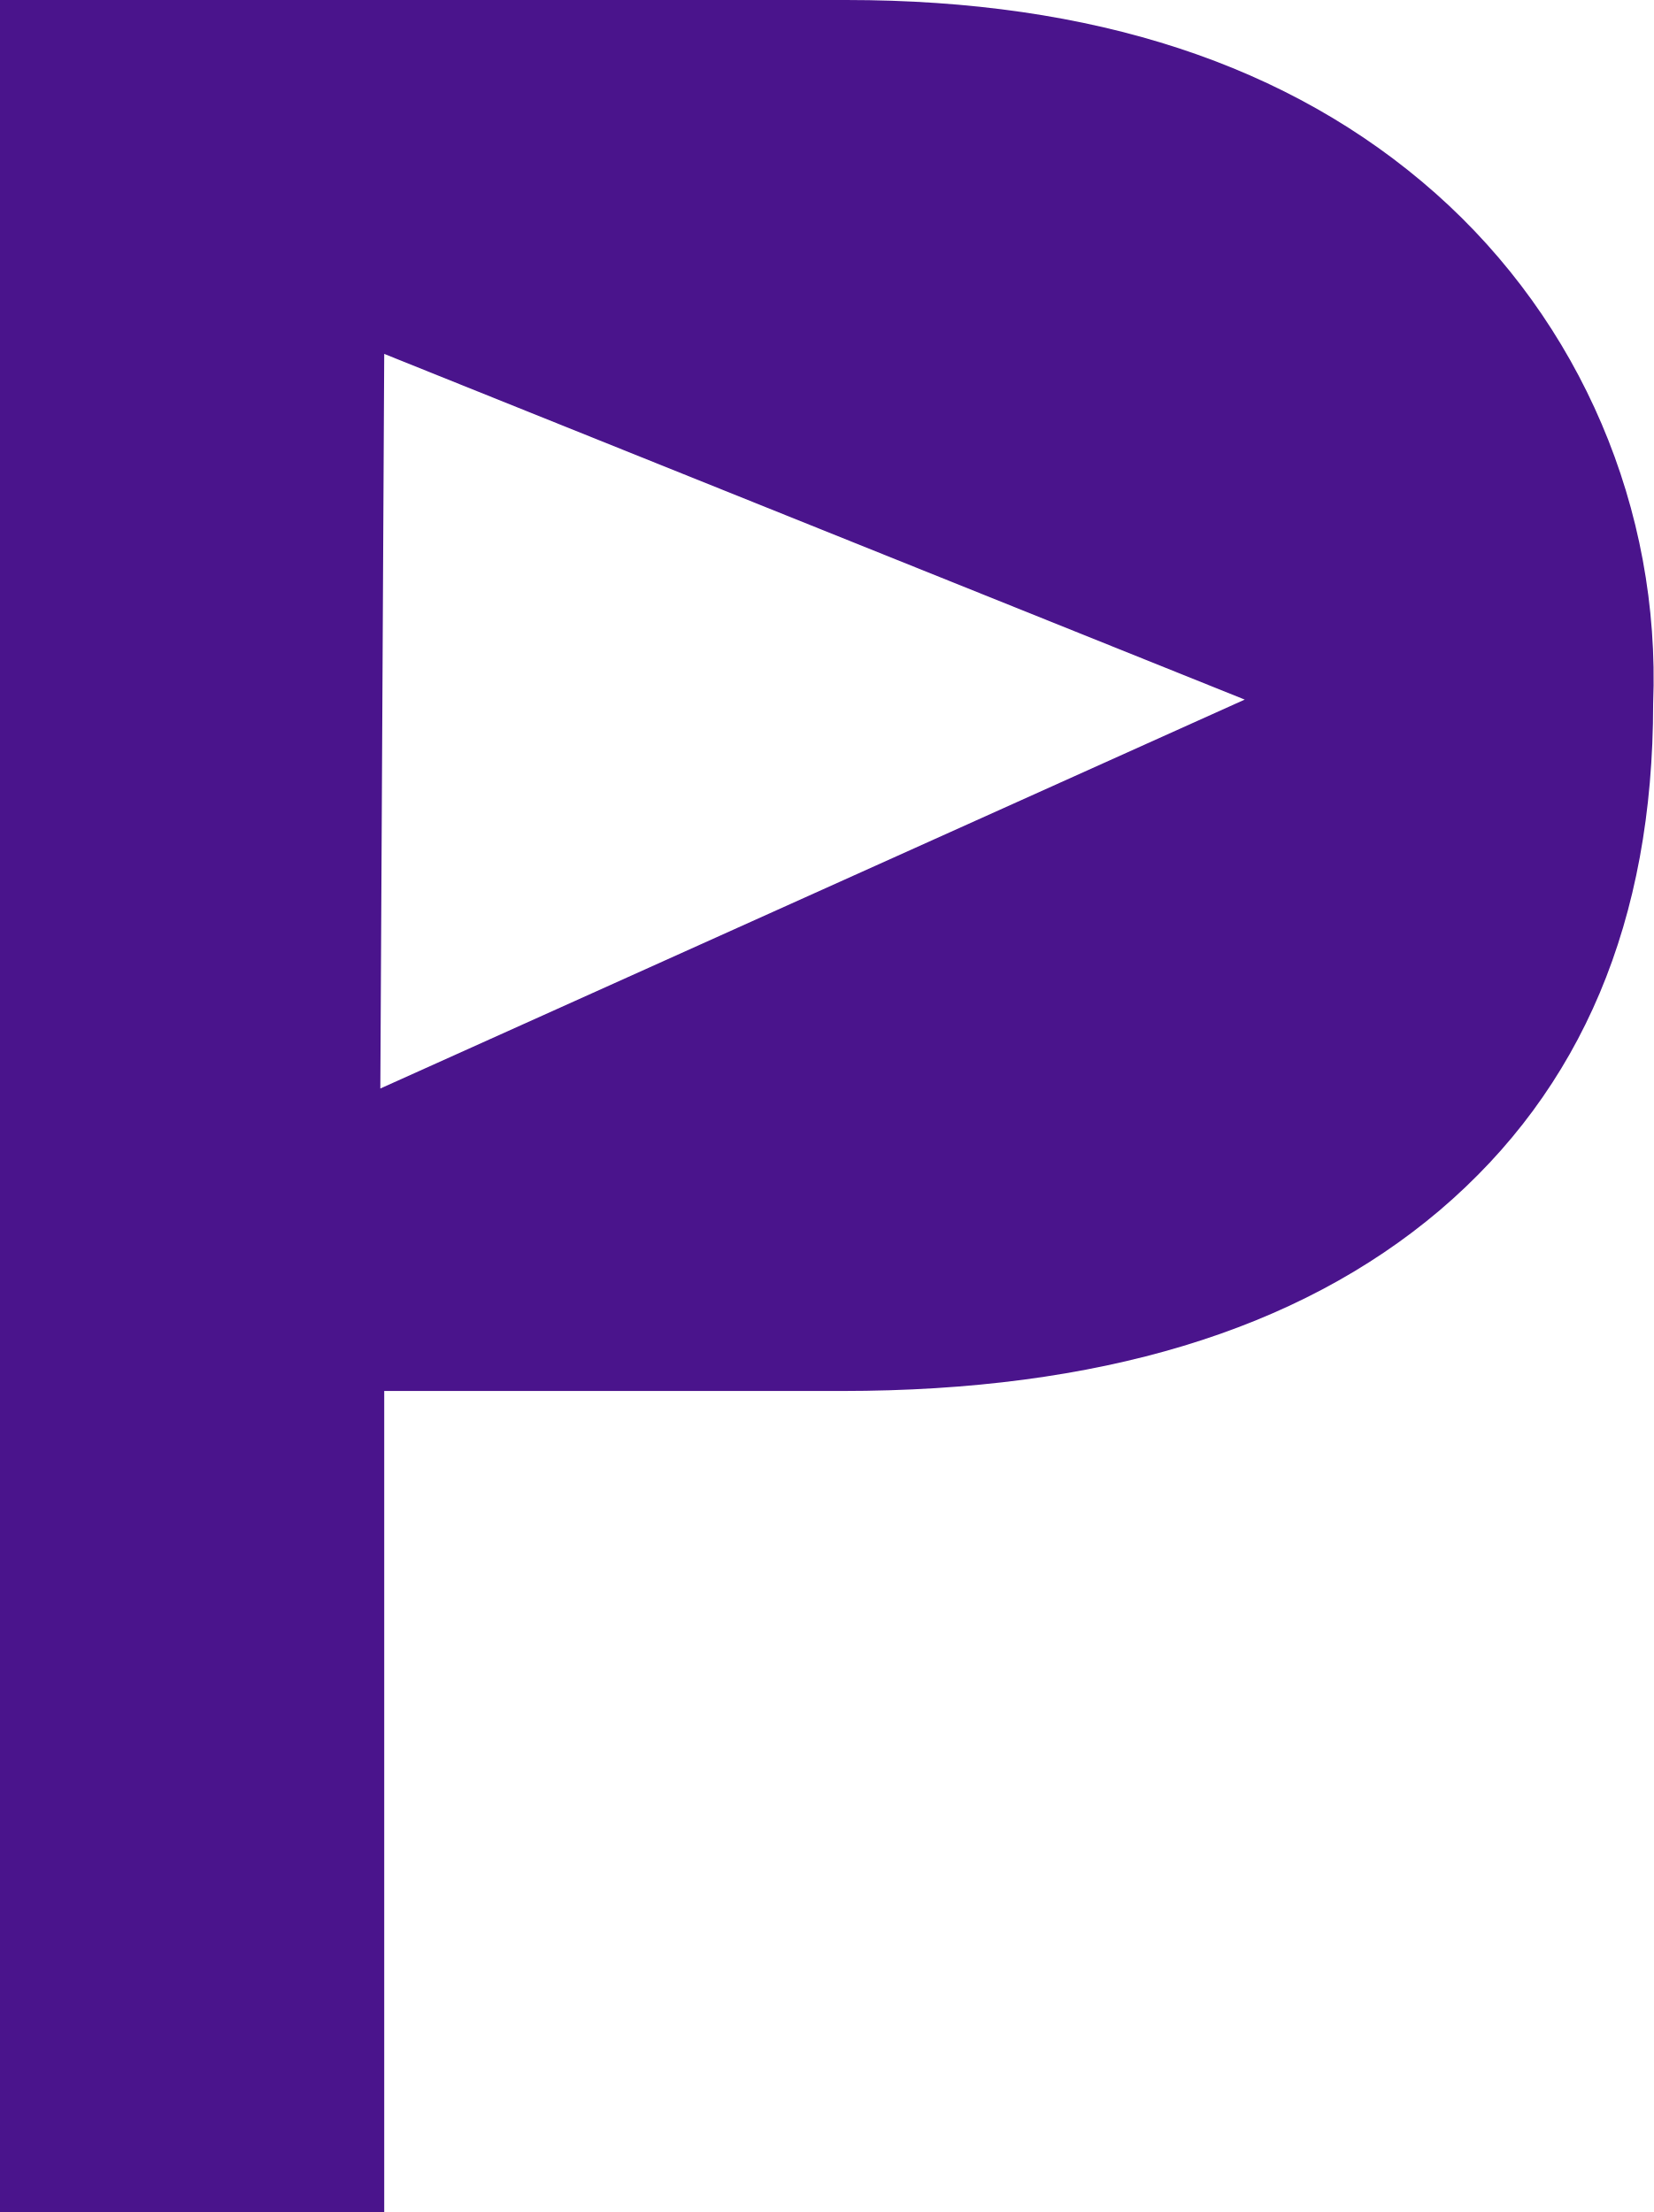
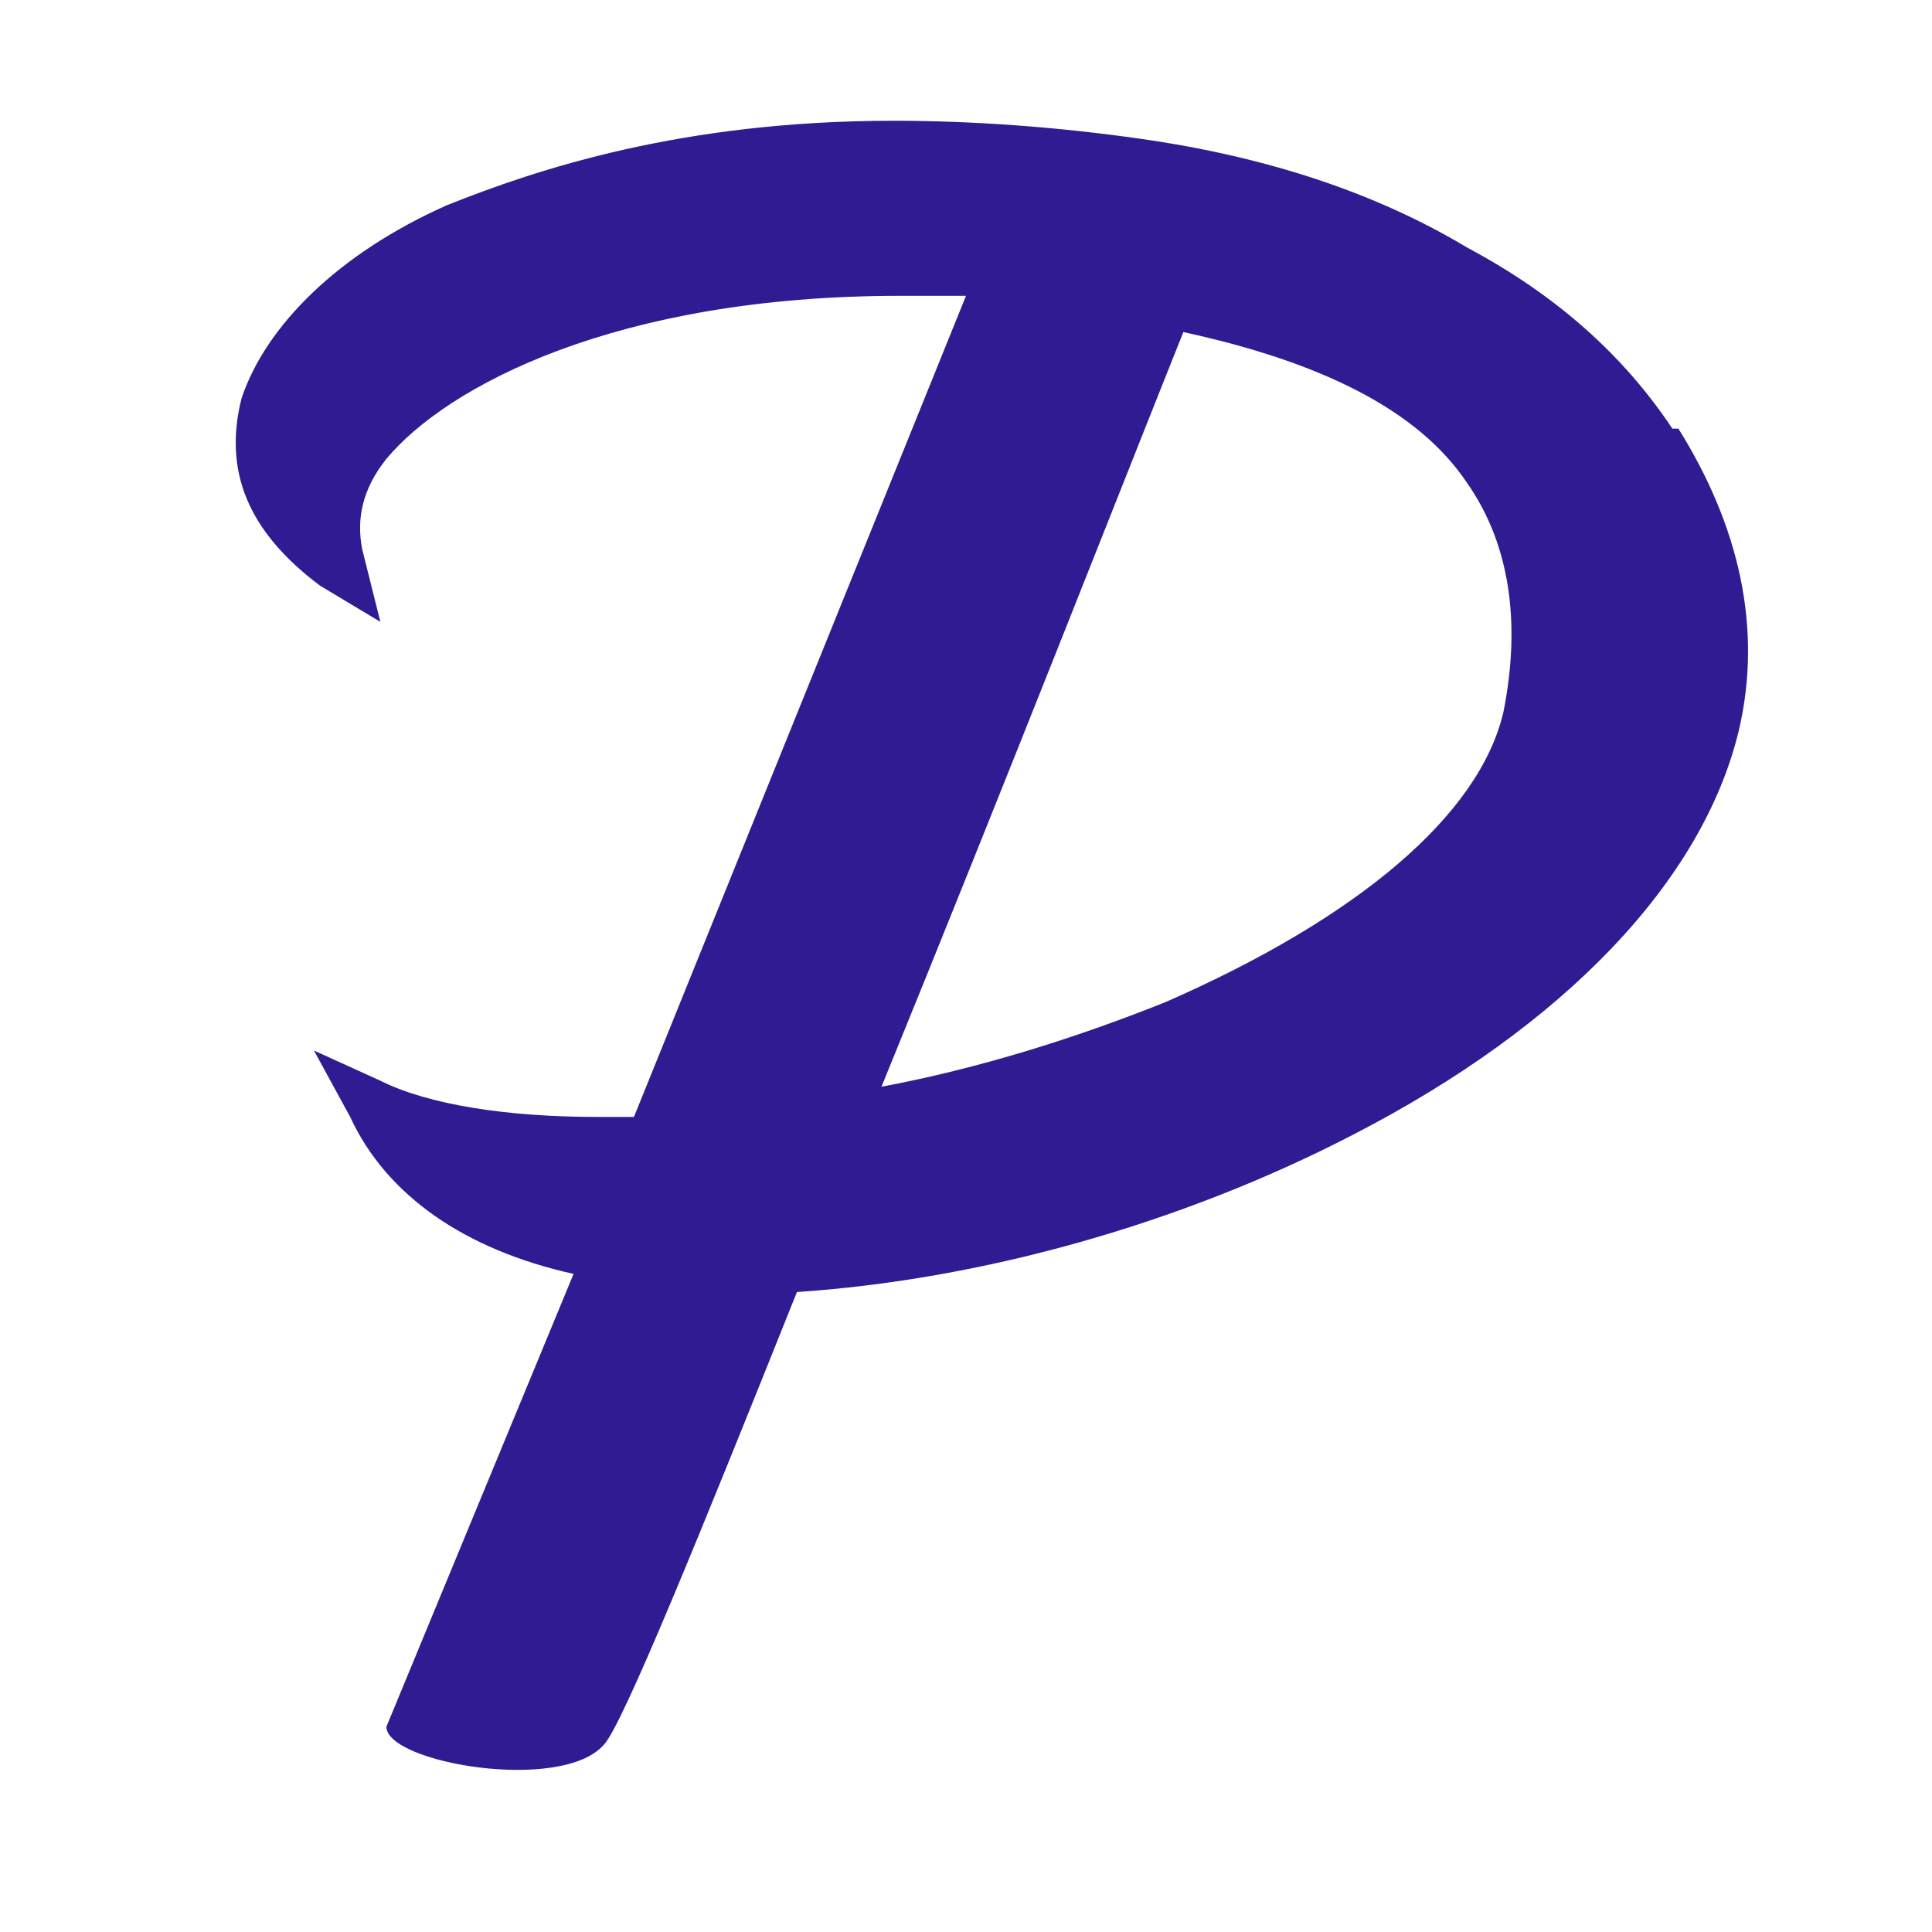
- <svg xmlns="http://www.w3.org/2000/svg" viewBox="0 0 38.25 51.19">
-   <defs>
-     <style>.cls-1{fill:#4a148c;}</style>
-   </defs>
-   <g id="Calque_2" data-name="Calque 2">
-     <g id="Calque_1-2" data-name="Calque 1">
-       <path class="cls-1" d="M33.21,4.47Q28.16,0,19.58,0H0V51.19H8.89v-19H19.48q8.9,0,13.83-4.18c3.29-2.8,4.94-6.7,4.94-11.73A15,15,0,0,0,33.21,4.47ZM8.8,25.19l.09-17,19.91,8Z" />
-     </g>
+ <svg xmlns="http://www.w3.org/2000/svg" version="1.2" baseProfile="tiny" id="Calque_1" x="0px" y="0px" width="32px" height="32px" viewBox="0 0 32 32" xml:space="preserve">
+   <g>
+     <path fill="#311B92" d="M27.8,7.1c1,1.6,1.4,3.3,1,5c-0.6,2.5-2.9,4.9-6.4,6.7c-2.9,1.5-6.2,2.4-9.2,2.6c-1.6,4-2.9,7.2-3.2,7.5   c-0.7,0.8-3.6,0.3-3.6-0.3l3.1-7.5c-1.8-0.4-3.1-1.3-3.7-2.6l-0.6-1.1l1.1,0.5c0.8,0.4,2.1,0.6,3.6,0.6c0.2,0,0.4,0,0.6,0L16,4.9   c-0.4,0-0.7,0-1.1,0c-4.7,0-7.5,1.5-8.5,2.7C6,8.1,5.9,8.6,6,9.1l0.3,1.2l-1-0.6C4.1,8.8,3.7,7.8,4,6.6c0.4-1.2,1.6-2.4,3.4-3.2   C8.9,2.8,11.3,2,14.8,2c1.3,0,2.7,0.1,4.1,0.3c2.1,0.3,3.9,0.9,5.4,1.8c1.5,0.8,2.6,1.8,3.4,3H27.8z M24.9,11.8   C25.2,10.3,25,9,24.3,8c-0.8-1.2-2.4-2-4.7-2.5c-1,2.5-3,7.6-5,12.5c1.6-0.3,3.2-0.8,4.7-1.4C22.5,15.2,24.5,13.5,24.9,11.8   L24.9,11.8z" />
  </g>
+   <g>
+ </g>
+   <g>
+ </g>
+   <g>
+ </g>
+   <g>
+ </g>
+   <g>
+ </g>
+   <g>
+ </g>
+   <g>
+ </g>
+   <g>
+ </g>
+   <g>
+ </g>
+   <g>
+ </g>
+   <g>
+ </g>
+   <g>
+ </g>
+   <g>
+ </g>
+   <g>
+ </g>
+   <g>
+ </g>
</svg>
